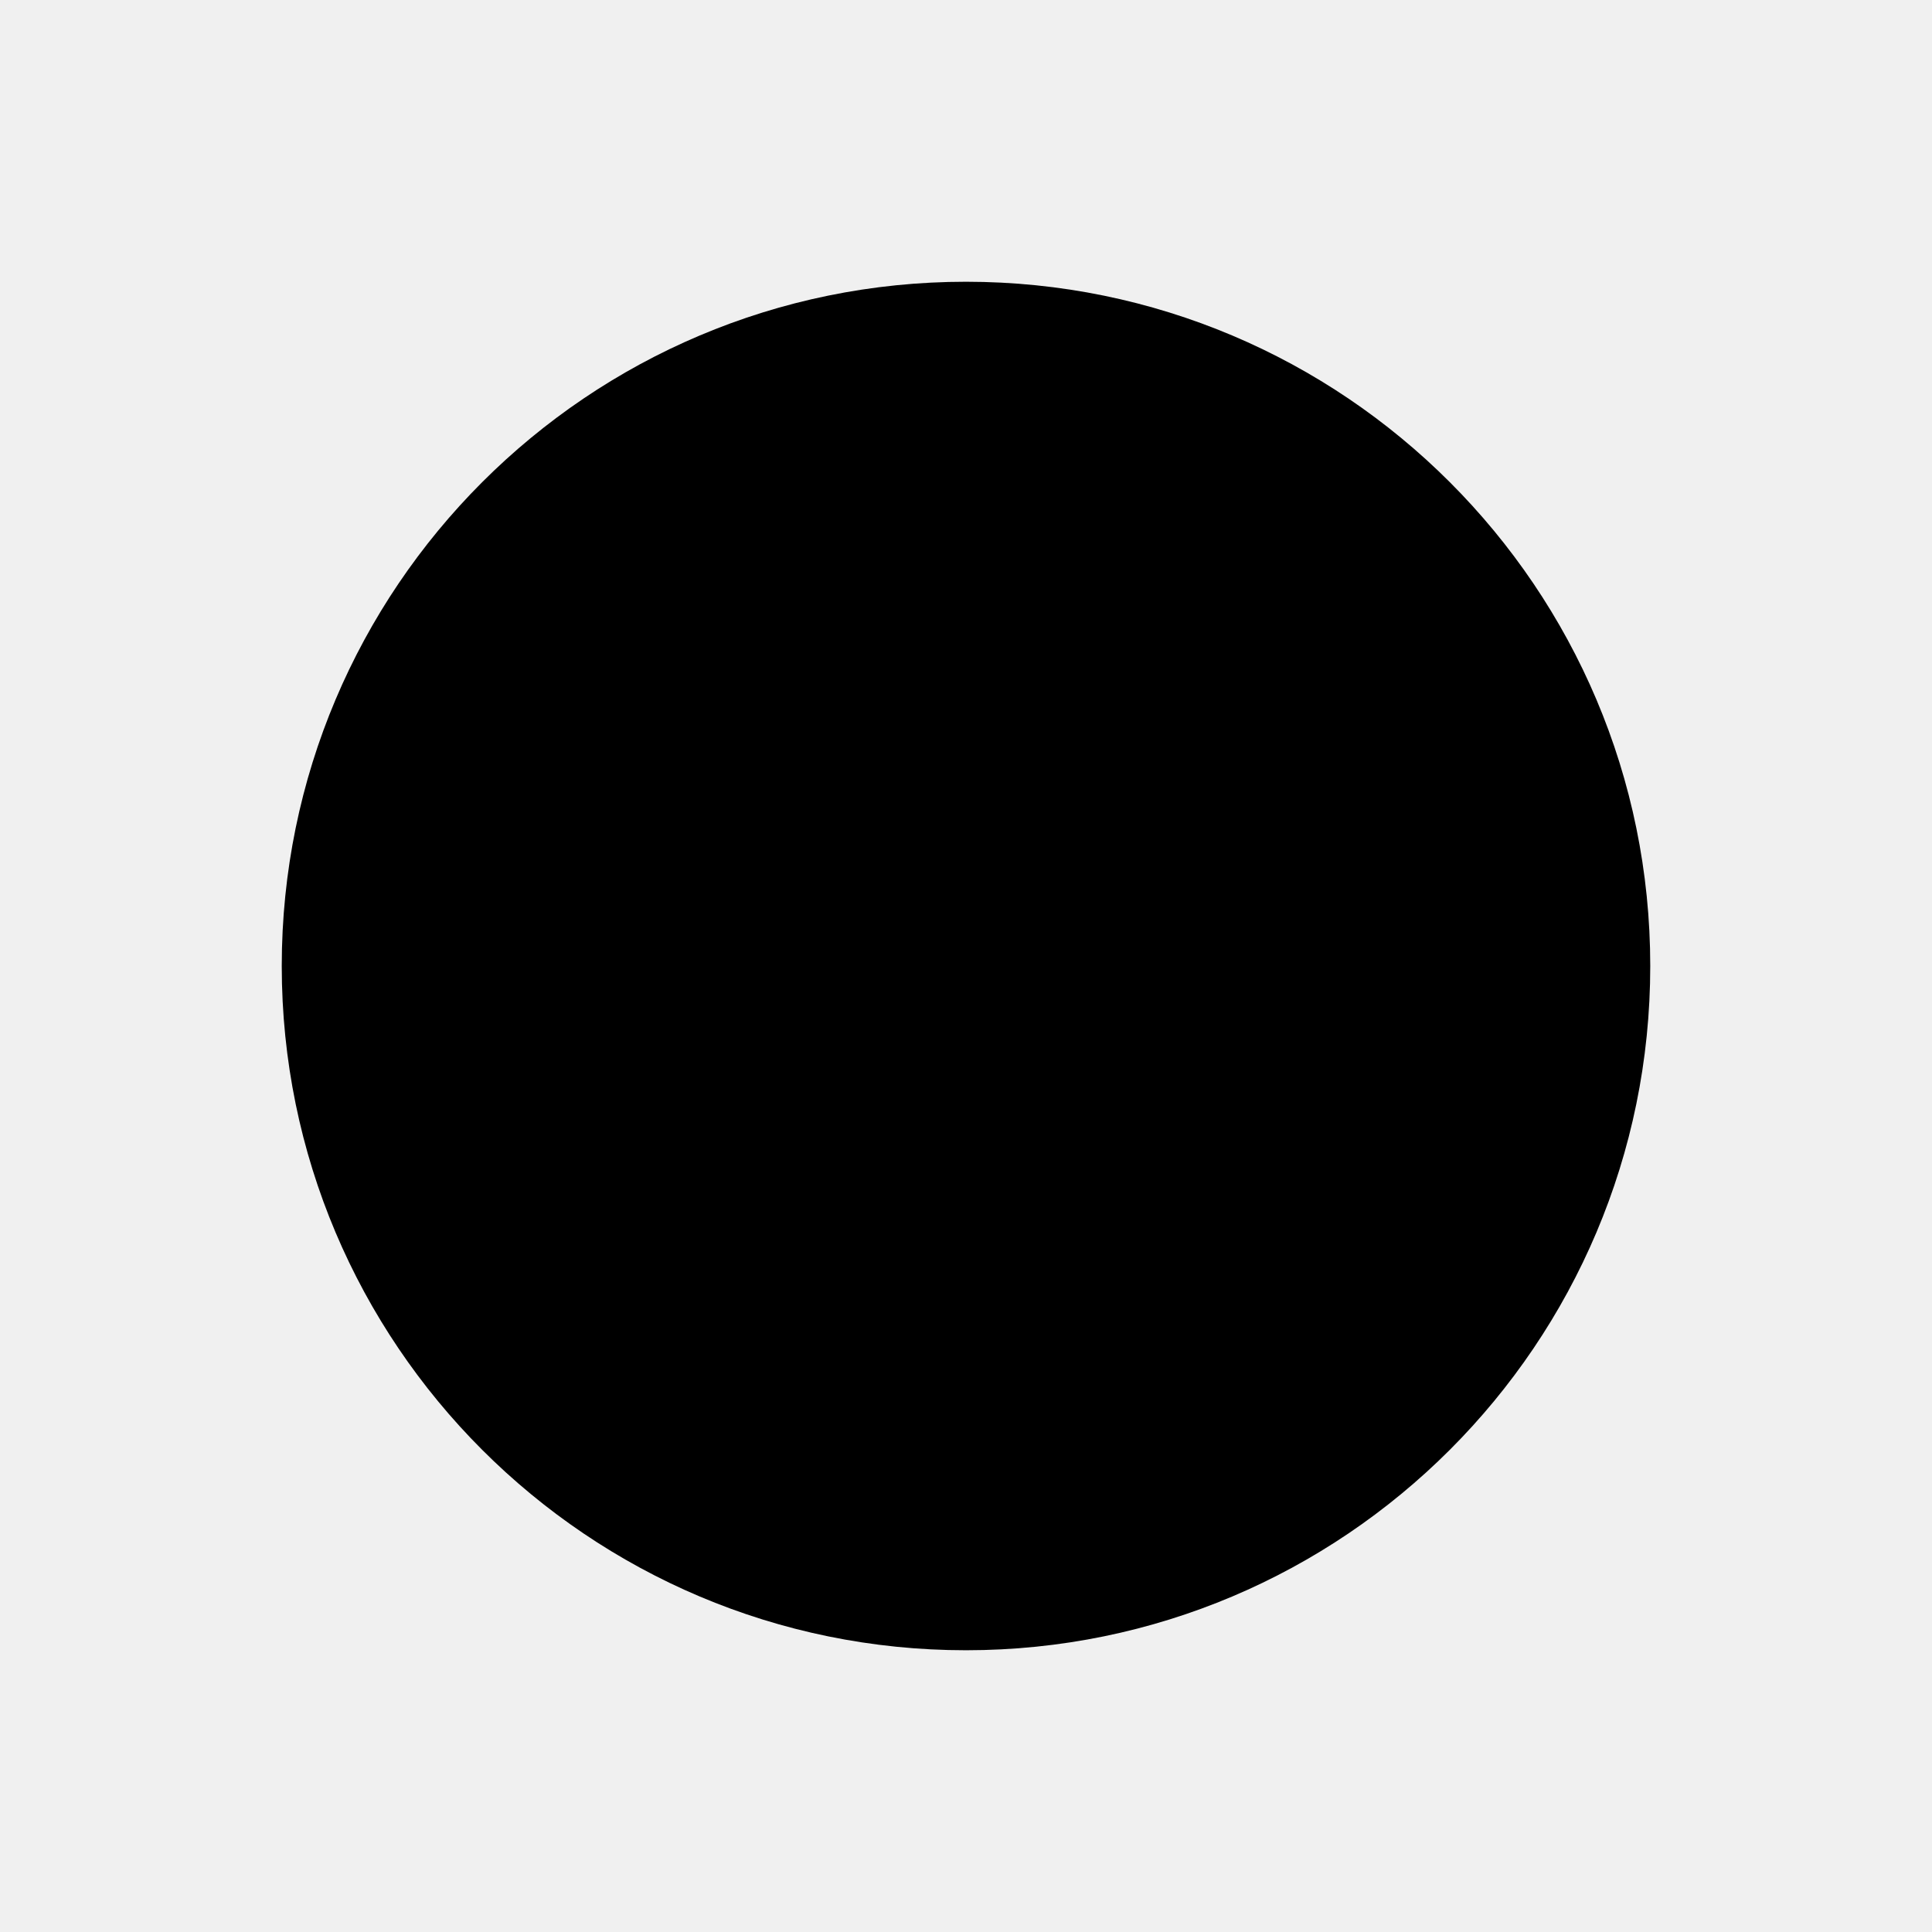
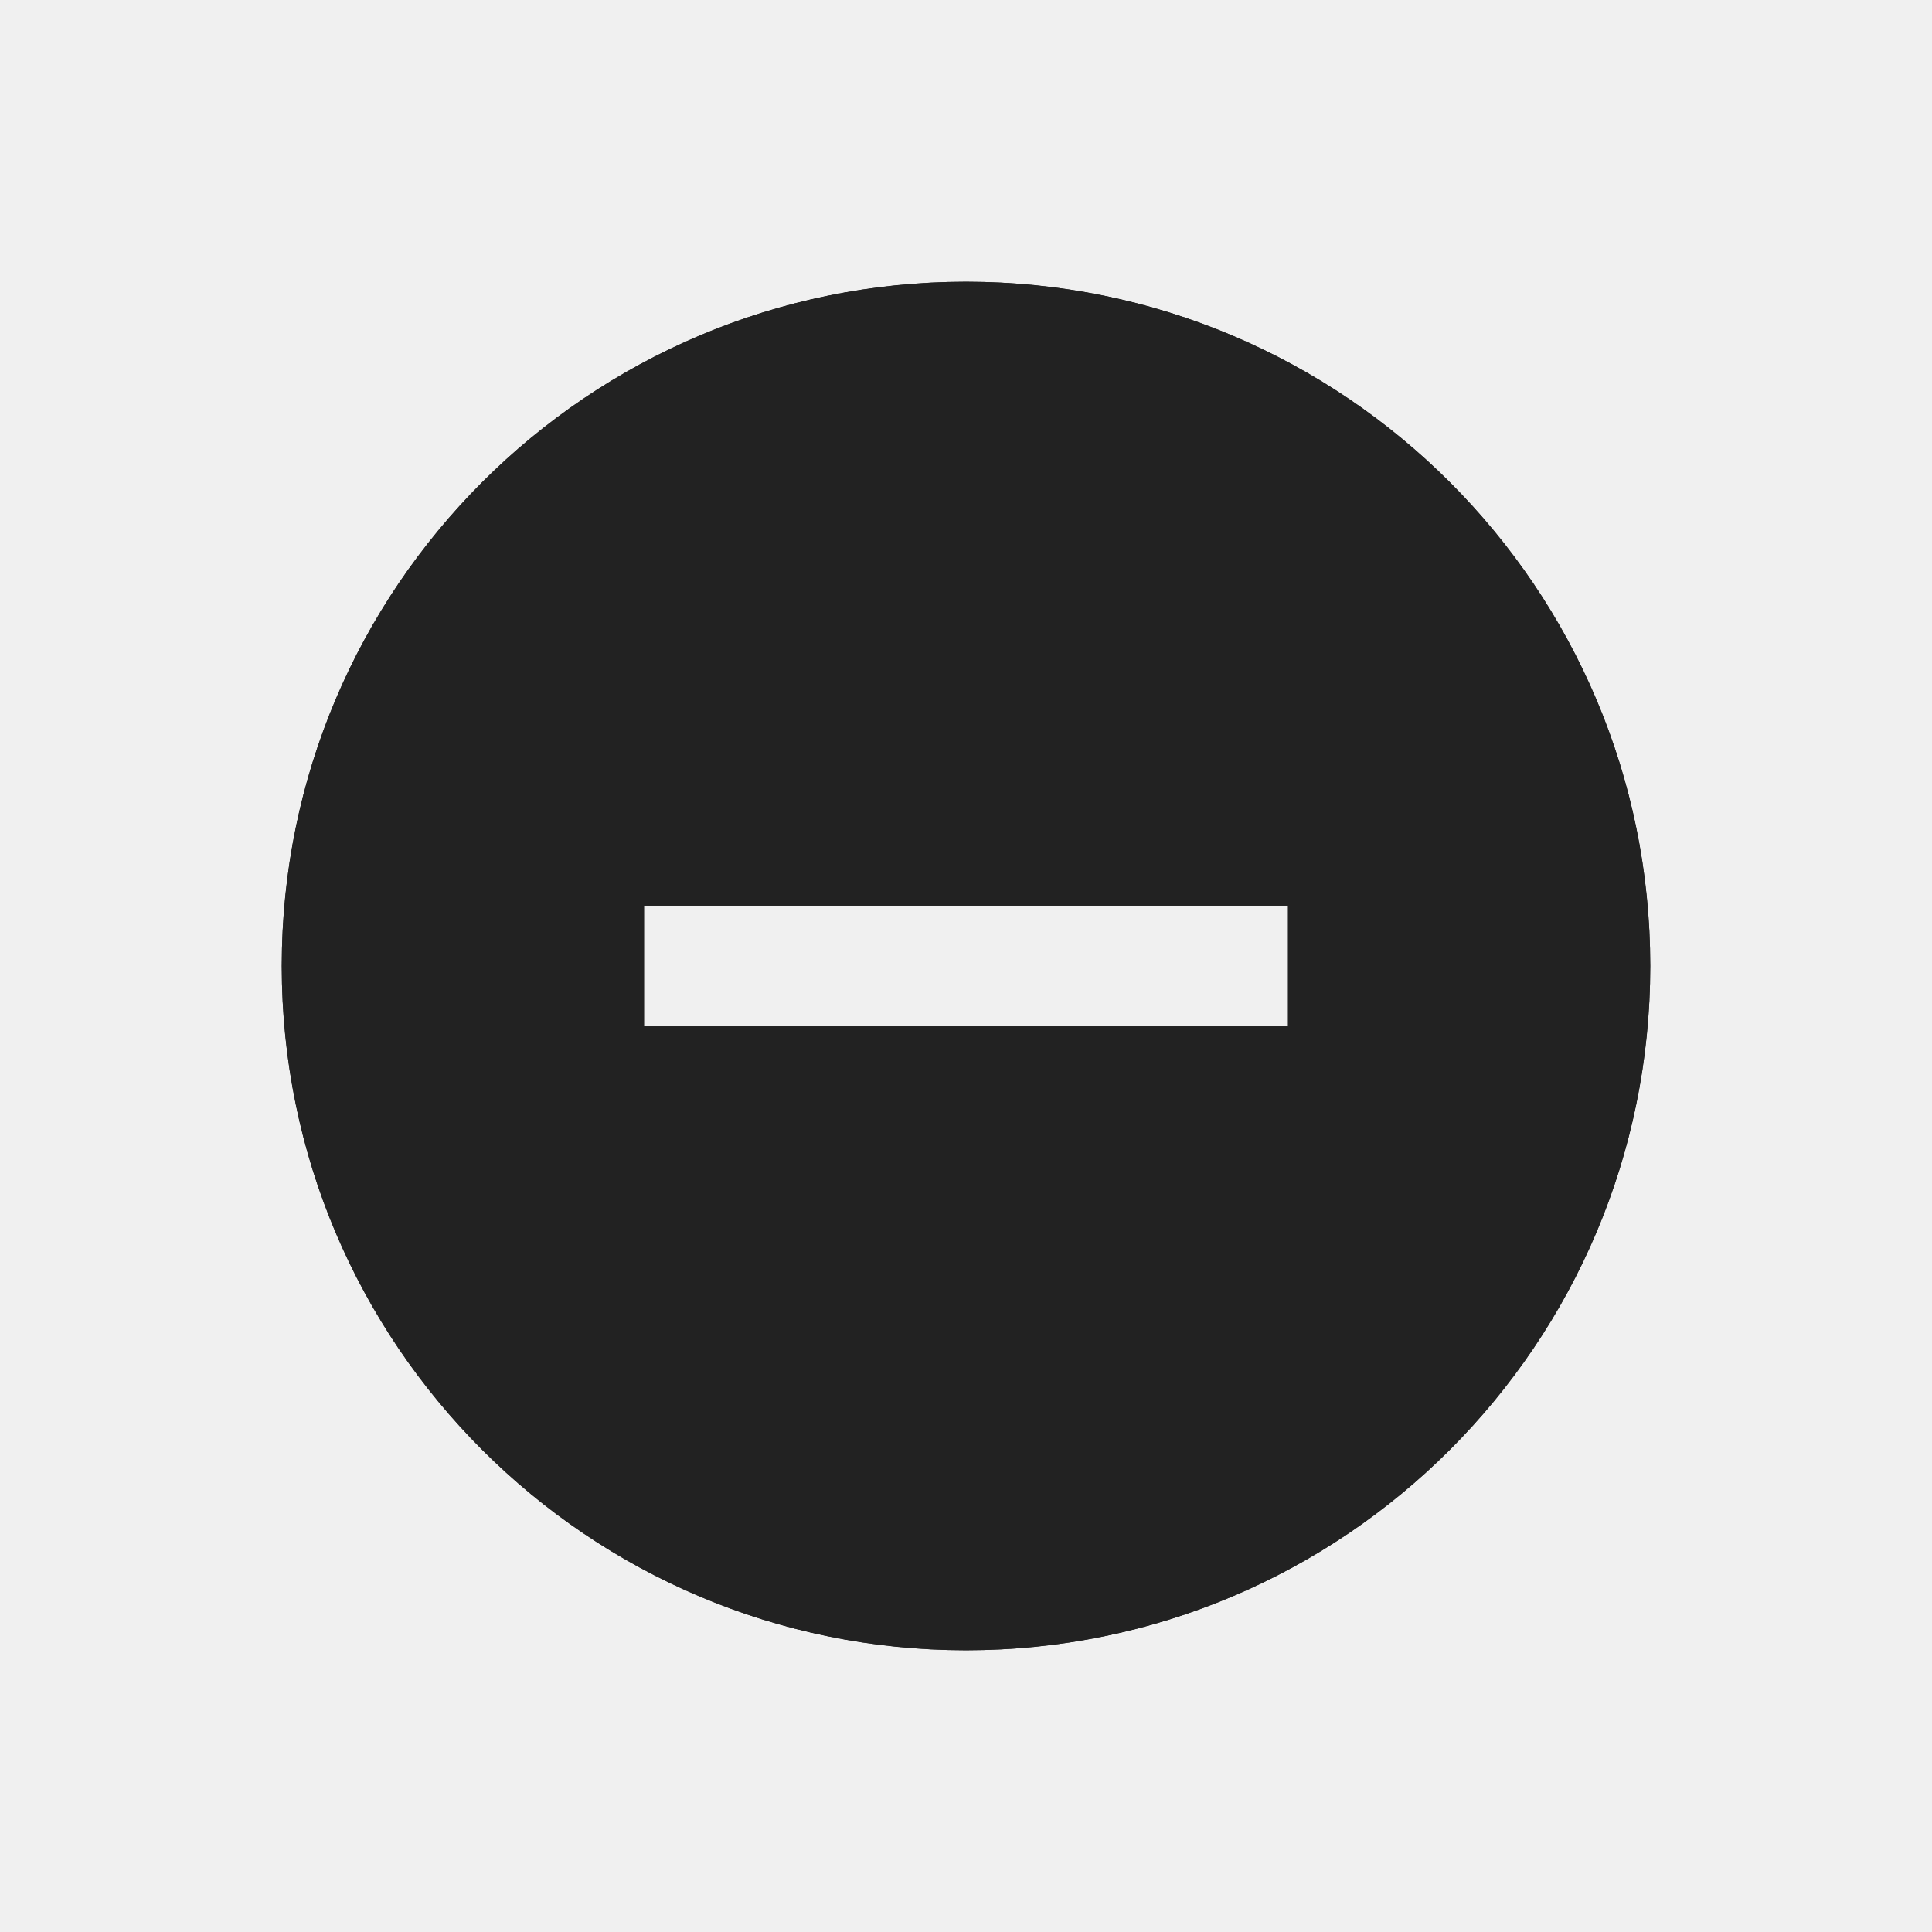
<svg xmlns="http://www.w3.org/2000/svg" width="24" height="24" viewBox="0 0 24 24">
-   <mask id="x65aa8x0xa">
-     <path d="M12 20.5c4.694 0 8.5-3.806 8.5-8.5S16.694 3.5 12 3.5 3.5 7.306 3.5 12s3.806 8.5 8.5 8.5zm-4-7.75h8v-1.5H8v1.5z" />
+   <mask id="d0gqz02qra" fill="#fff">
+     <path fill-rule="evenodd" d="M12 20.5c4.694 0 8.5-3.806 8.5-8.5S16.694 3.5 12 3.5 3.5 7.306 3.5 12s3.806 8.5 8.5 8.5zm-4-7.75h8v-1.5H8v1.5z" clip-rule="evenodd" />
  </mask>
-   <path d="M12 20.5c4.694 0 8.5-3.806 8.5-8.5S16.694 3.5 12 3.5 3.5 7.306 3.5 12s3.806 8.5 8.5 8.5zm-4-7.75h8v-1.5H8v1.5z" />
-   <path d="M16 12.75v1.5h1.5v-1.5H16zm-8 0H6.5v1.5H8v-1.5zm8-1.5h1.5v-1.5H16v1.5zm-8 0v-1.5H6.5v1.5H8zM19 12c0 3.866-3.134 7-7 7v3c5.523 0 10-4.477 10-10h-3zm-7-7c3.866 0 7 3.134 7 7h3c0-5.523-4.477-10-10-10v3zm-7 7c0-3.866 3.134-7 7-7V2C6.477 2 2 6.477 2 12h3zm7 7c-3.866 0-7-3.134-7-7H2c0 5.523 4.477 10 10 10v-3zm4-7.75H8v3h8v-3zm-1.5 0v1.5h3v-1.5h-3zM8 12.75h8v-3H8v3zm1.5 0v-1.5h-3v1.5h3z" mask="url(#x65aa8x0xa)" />
+   <path fill="#222" fill-rule="evenodd" d="M12 20.5c4.694 0 8.5-3.806 8.5-8.5S16.694 3.5 12 3.5 3.5 7.306 3.5 12s3.806 8.5 8.5 8.5zm-4-7.75h8v-1.5H8v1.5z" clip-rule="evenodd" />
+   <path fill="#222" d="M16 12.75v1.5h1.5v-1.5H16zm-8 0H6.5v1.5H8v-1.5zm8-1.5h1.5v-1.5H16v1.5zm-8 0v-1.5H6.5v1.5H8zM19 12c0 3.866-3.134 7-7 7v3c5.523 0 10-4.477 10-10h-3zm-7-7c3.866 0 7 3.134 7 7h3c0-5.523-4.477-10-10-10v3zm-7 7c0-3.866 3.134-7 7-7V2C6.477 2 2 6.477 2 12h3zm7 7c-3.866 0-7-3.134-7-7H2c0 5.523 4.477 10 10 10v-3zm4-7.75H8v3h8v-3zm-1.5 0v1.5h3v-1.5h-3zM8 12.75h8v-3H8v3zm1.5 0v-1.5h-3v1.5h3z" mask="url(#d0gqz02qra)" />
</svg>
